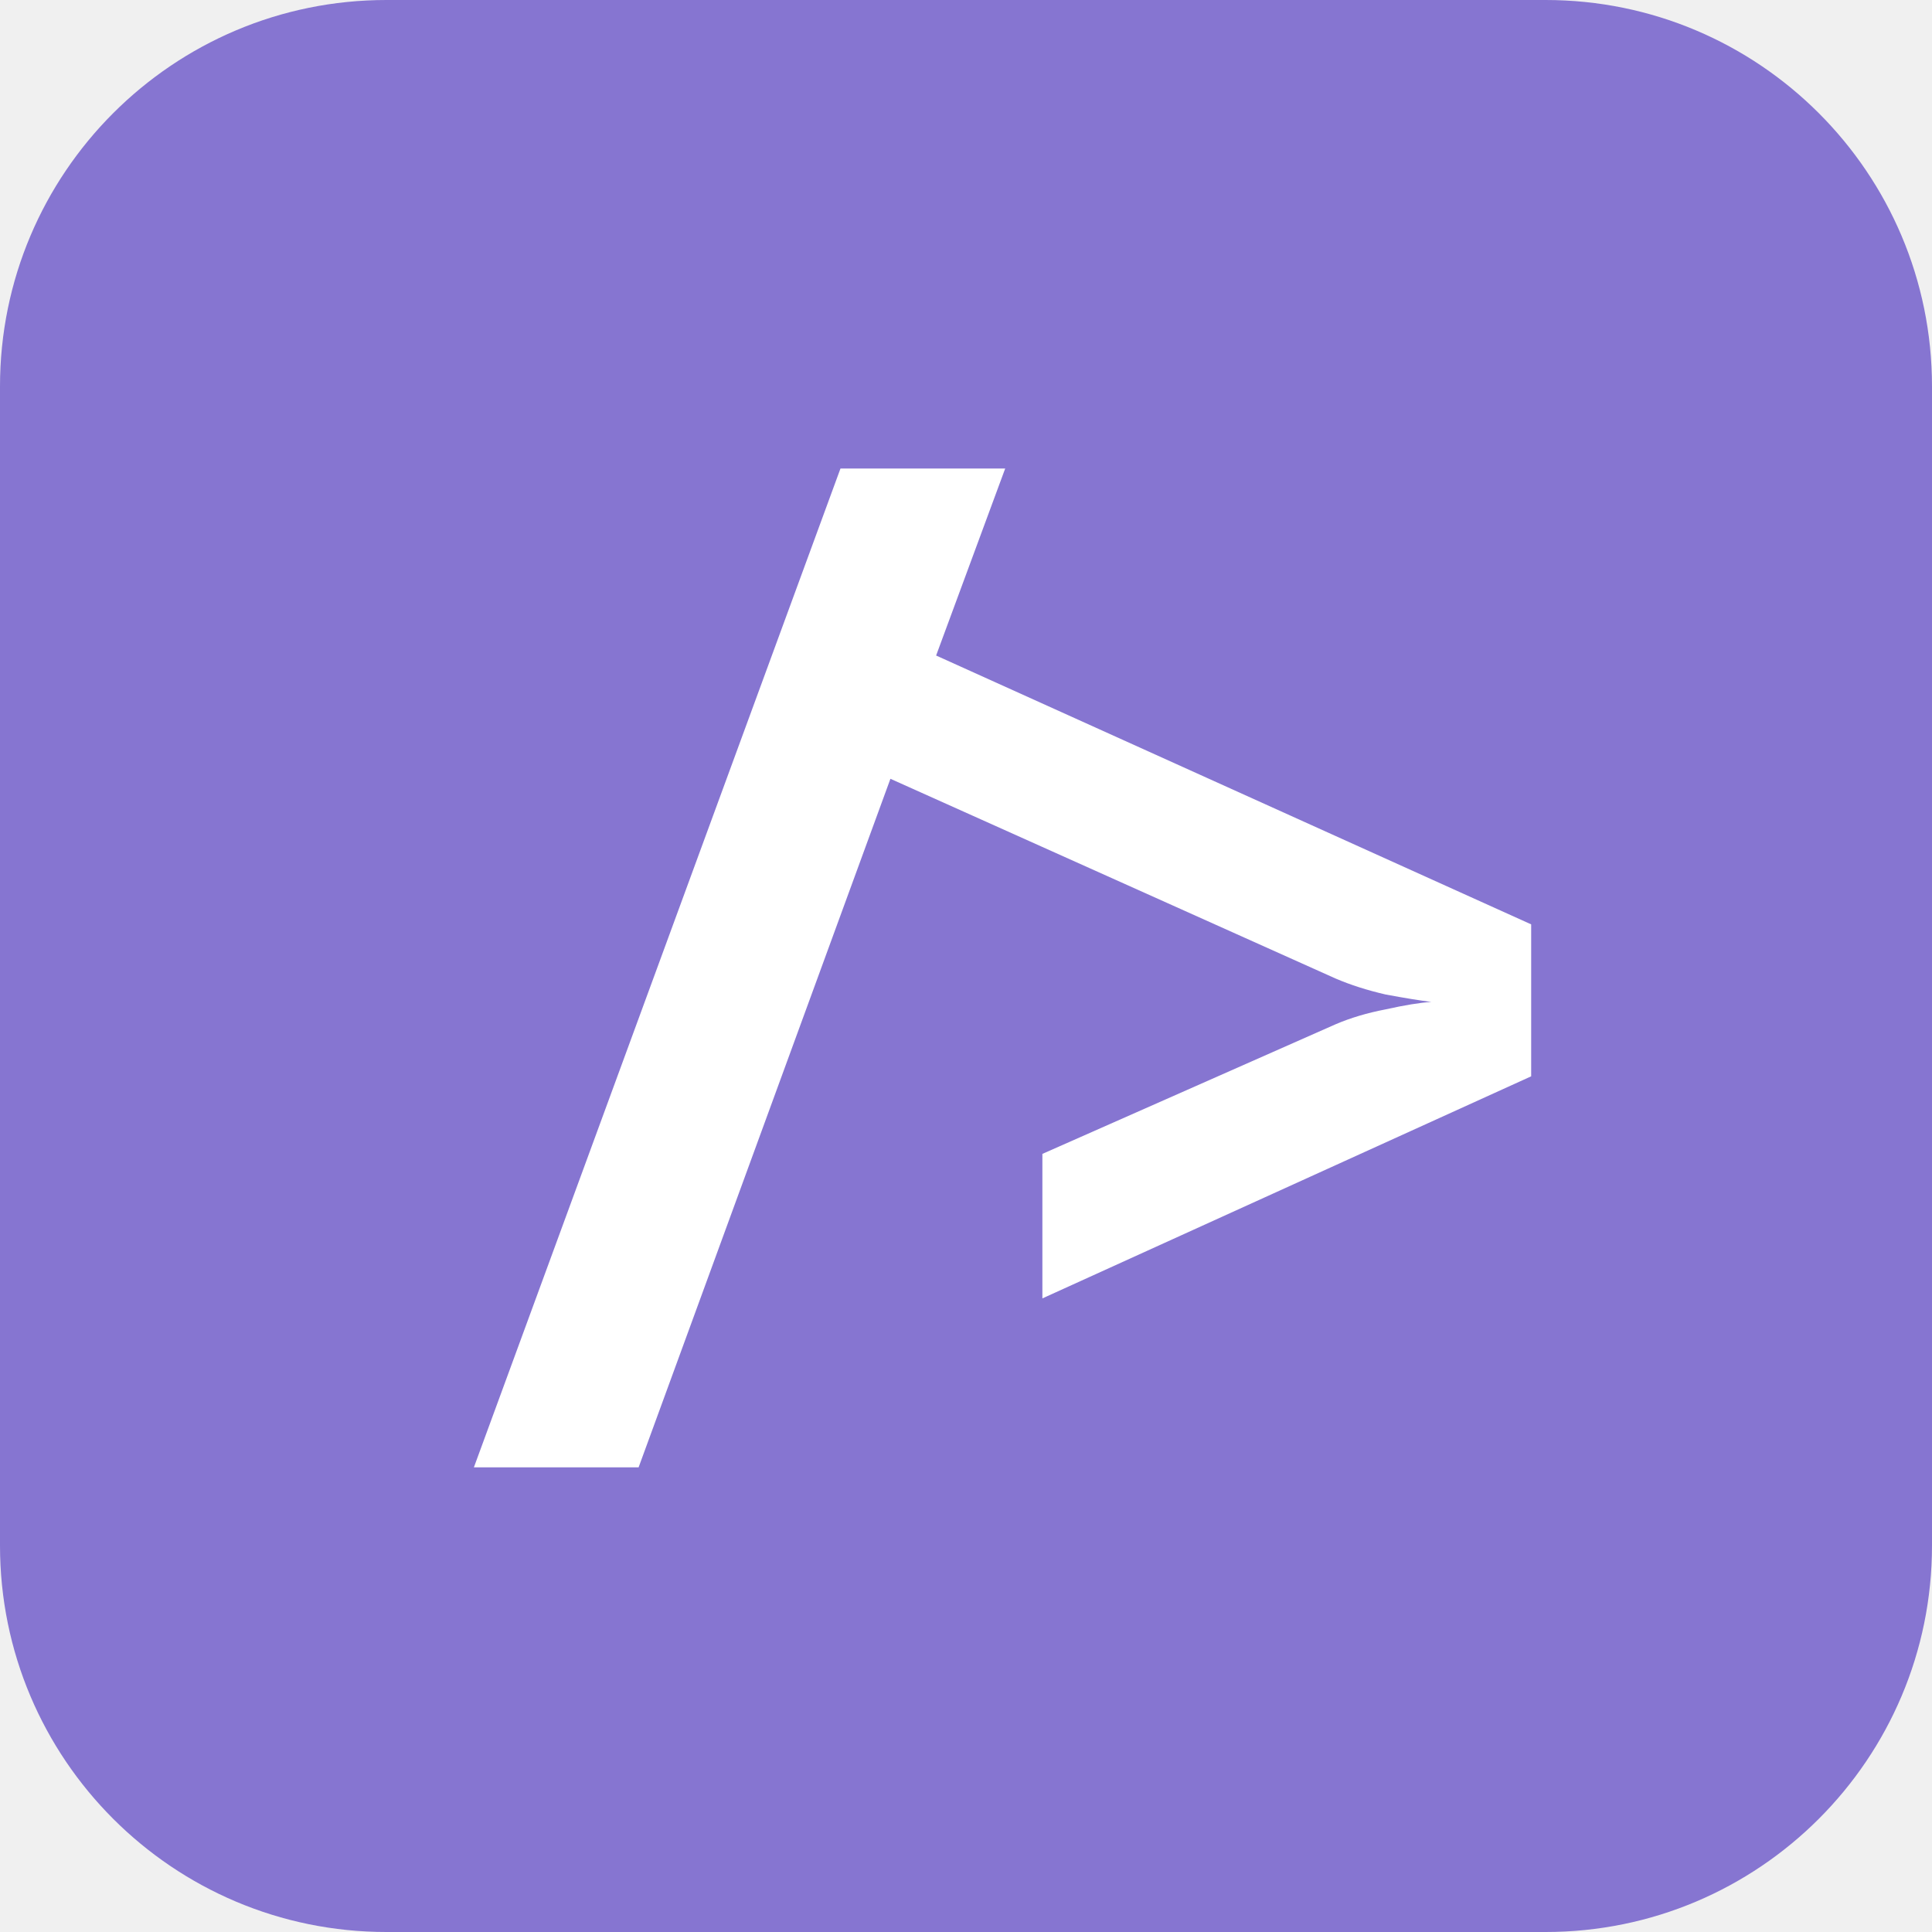
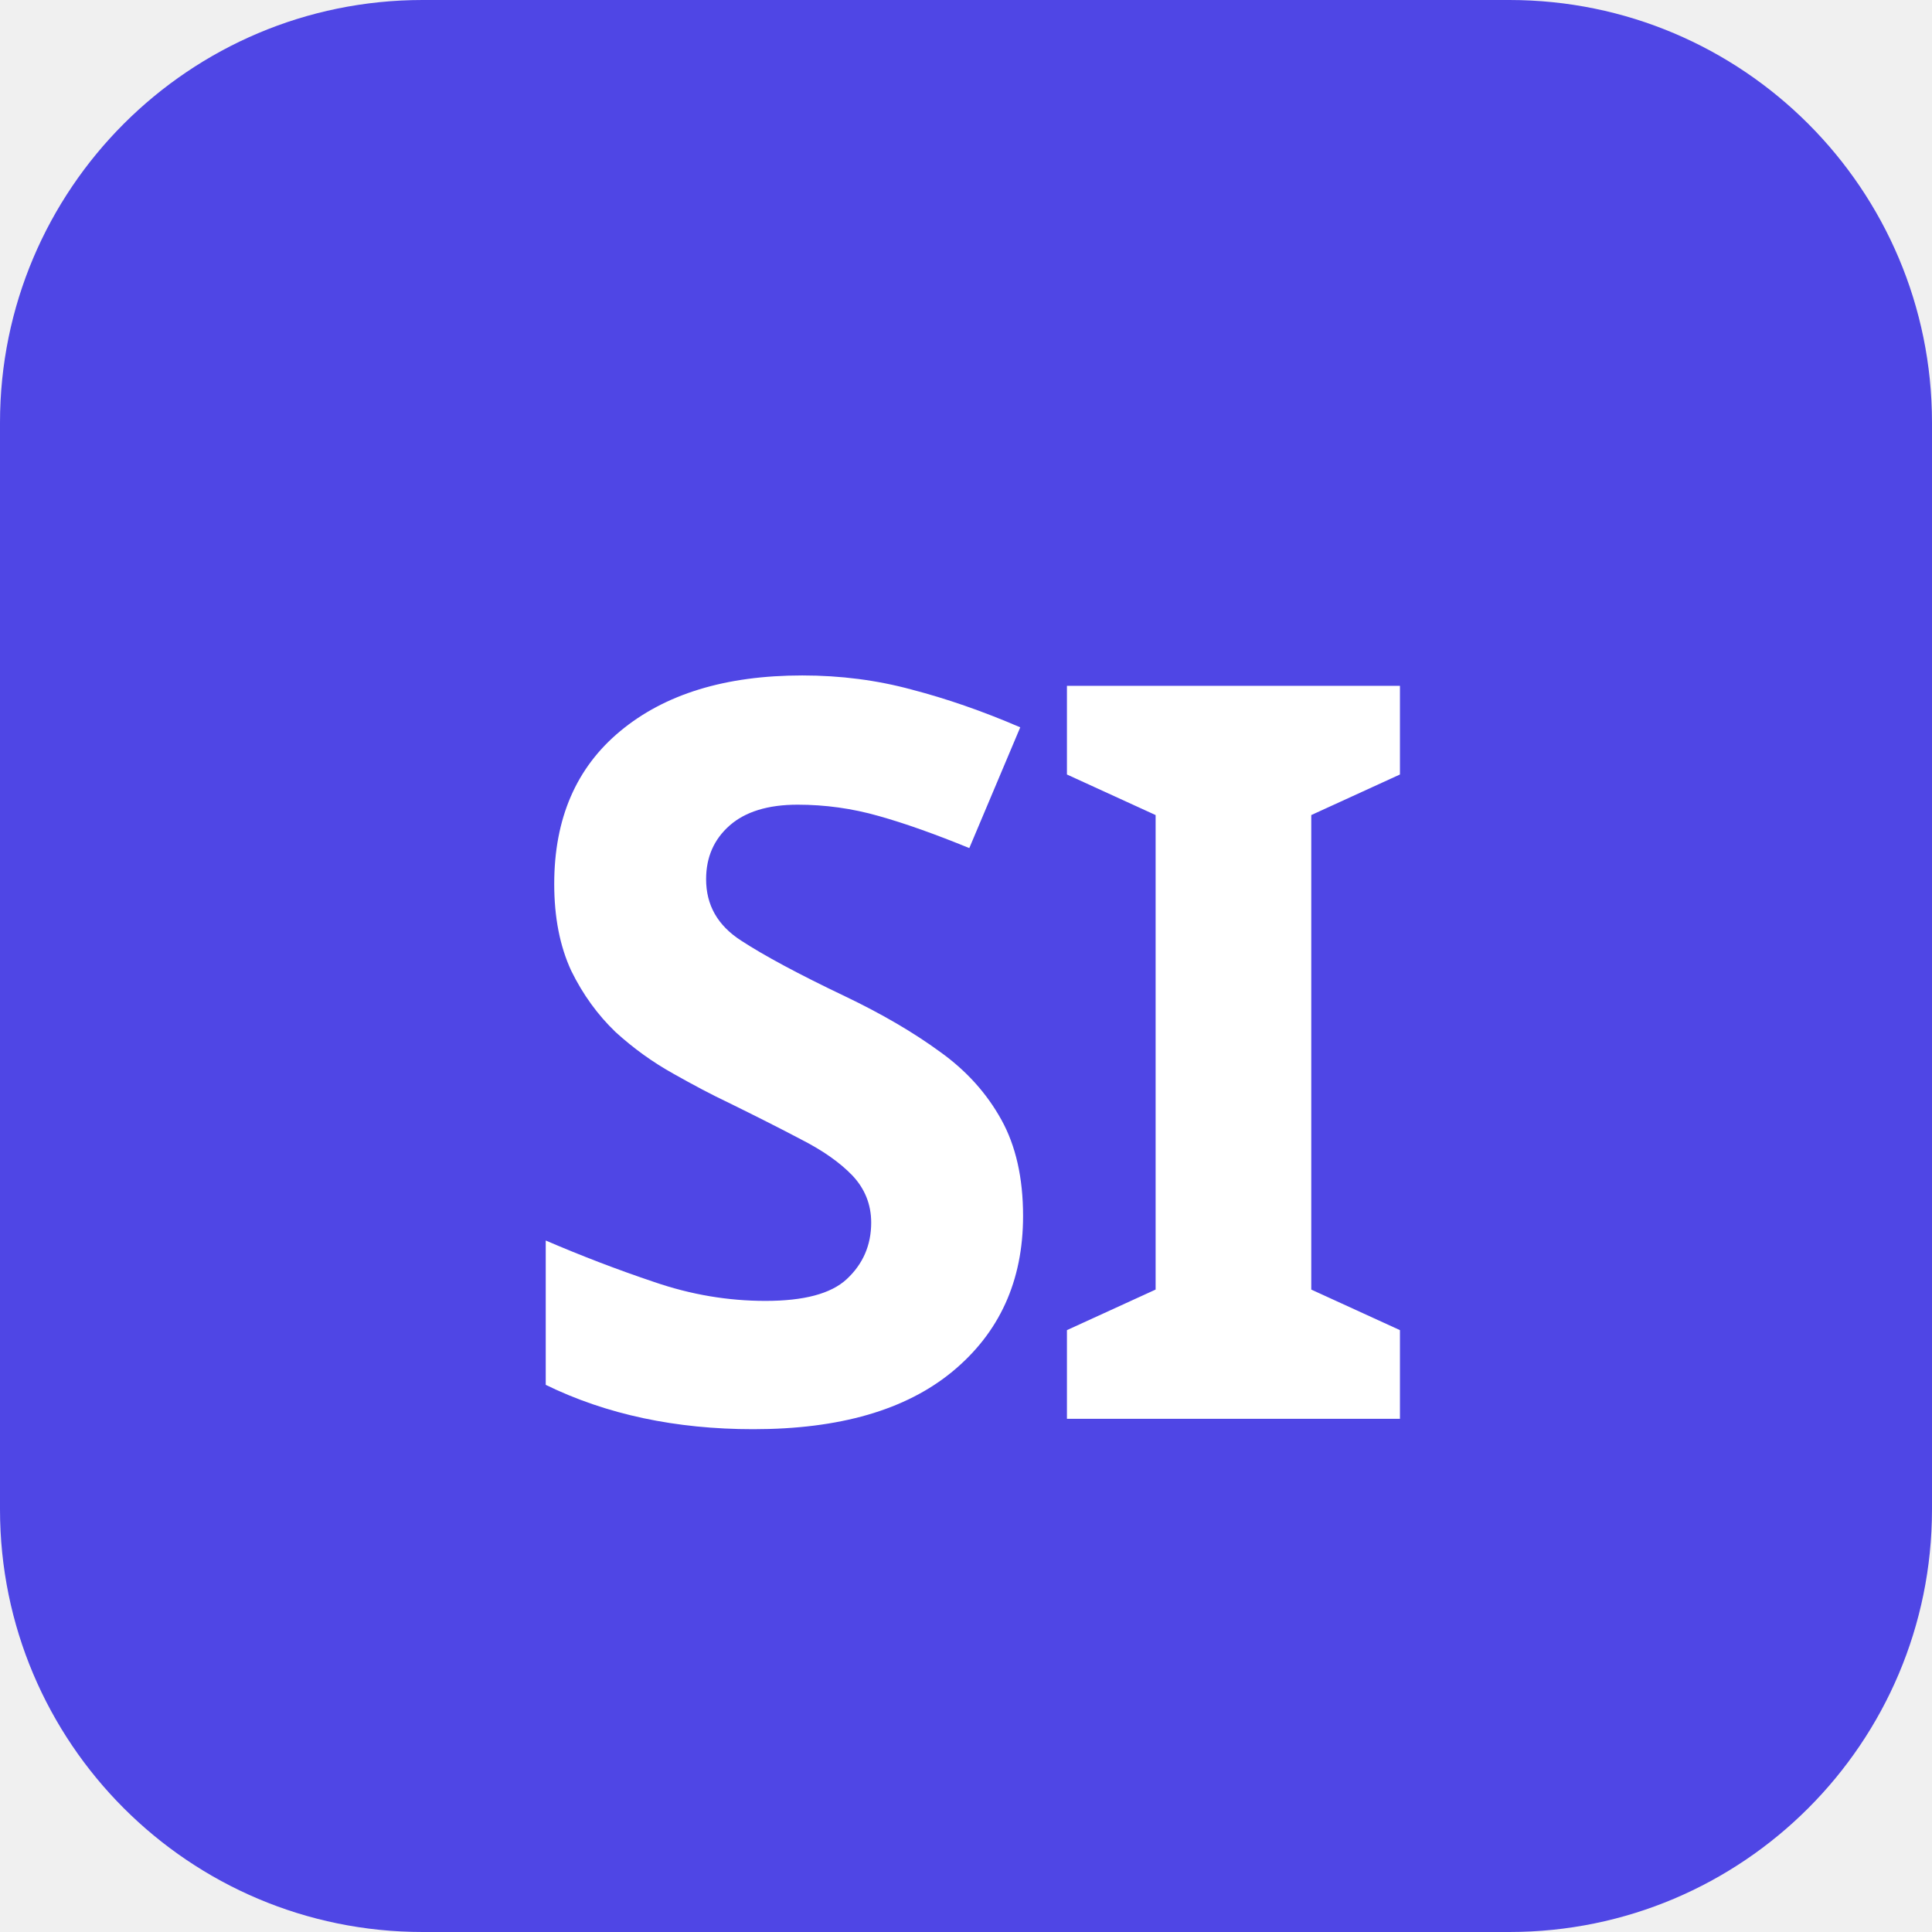
- <svg xmlns="http://www.w3.org/2000/svg" width="128" height="128" viewBox="0 0 128 128" fill="none">
-   <rect width="128" height="128" rx="25.6" fill="#8675D1" />
-   <path d="M31.396 97.216L55.684 31.04H66.597L62.02 43.43L101.444 61.242V71.309L69.061 86.022V76.448L88.491 67.859C89.477 67.437 90.579 67.108 91.8 66.874C93.067 66.592 94.076 66.428 94.827 66.381C94.076 66.287 93.067 66.123 91.8 65.888C90.579 65.606 89.477 65.254 88.491 64.832L58.993 51.597L42.309 97.216H31.396Z" fill="white" />
+ <svg xmlns="http://www.w3.org/2000/svg" viewBox="0 0 32 32">
+   <rect width="32" height="32" rx="7" fill="#4F46E5" />
+   <text x="16" y="23.5" text-anchor="middle" font-family="system-ui, sans-serif" font-size="17" font-weight="700" letter-spacing="-0.5" fill="white">SI</text>
</svg>
